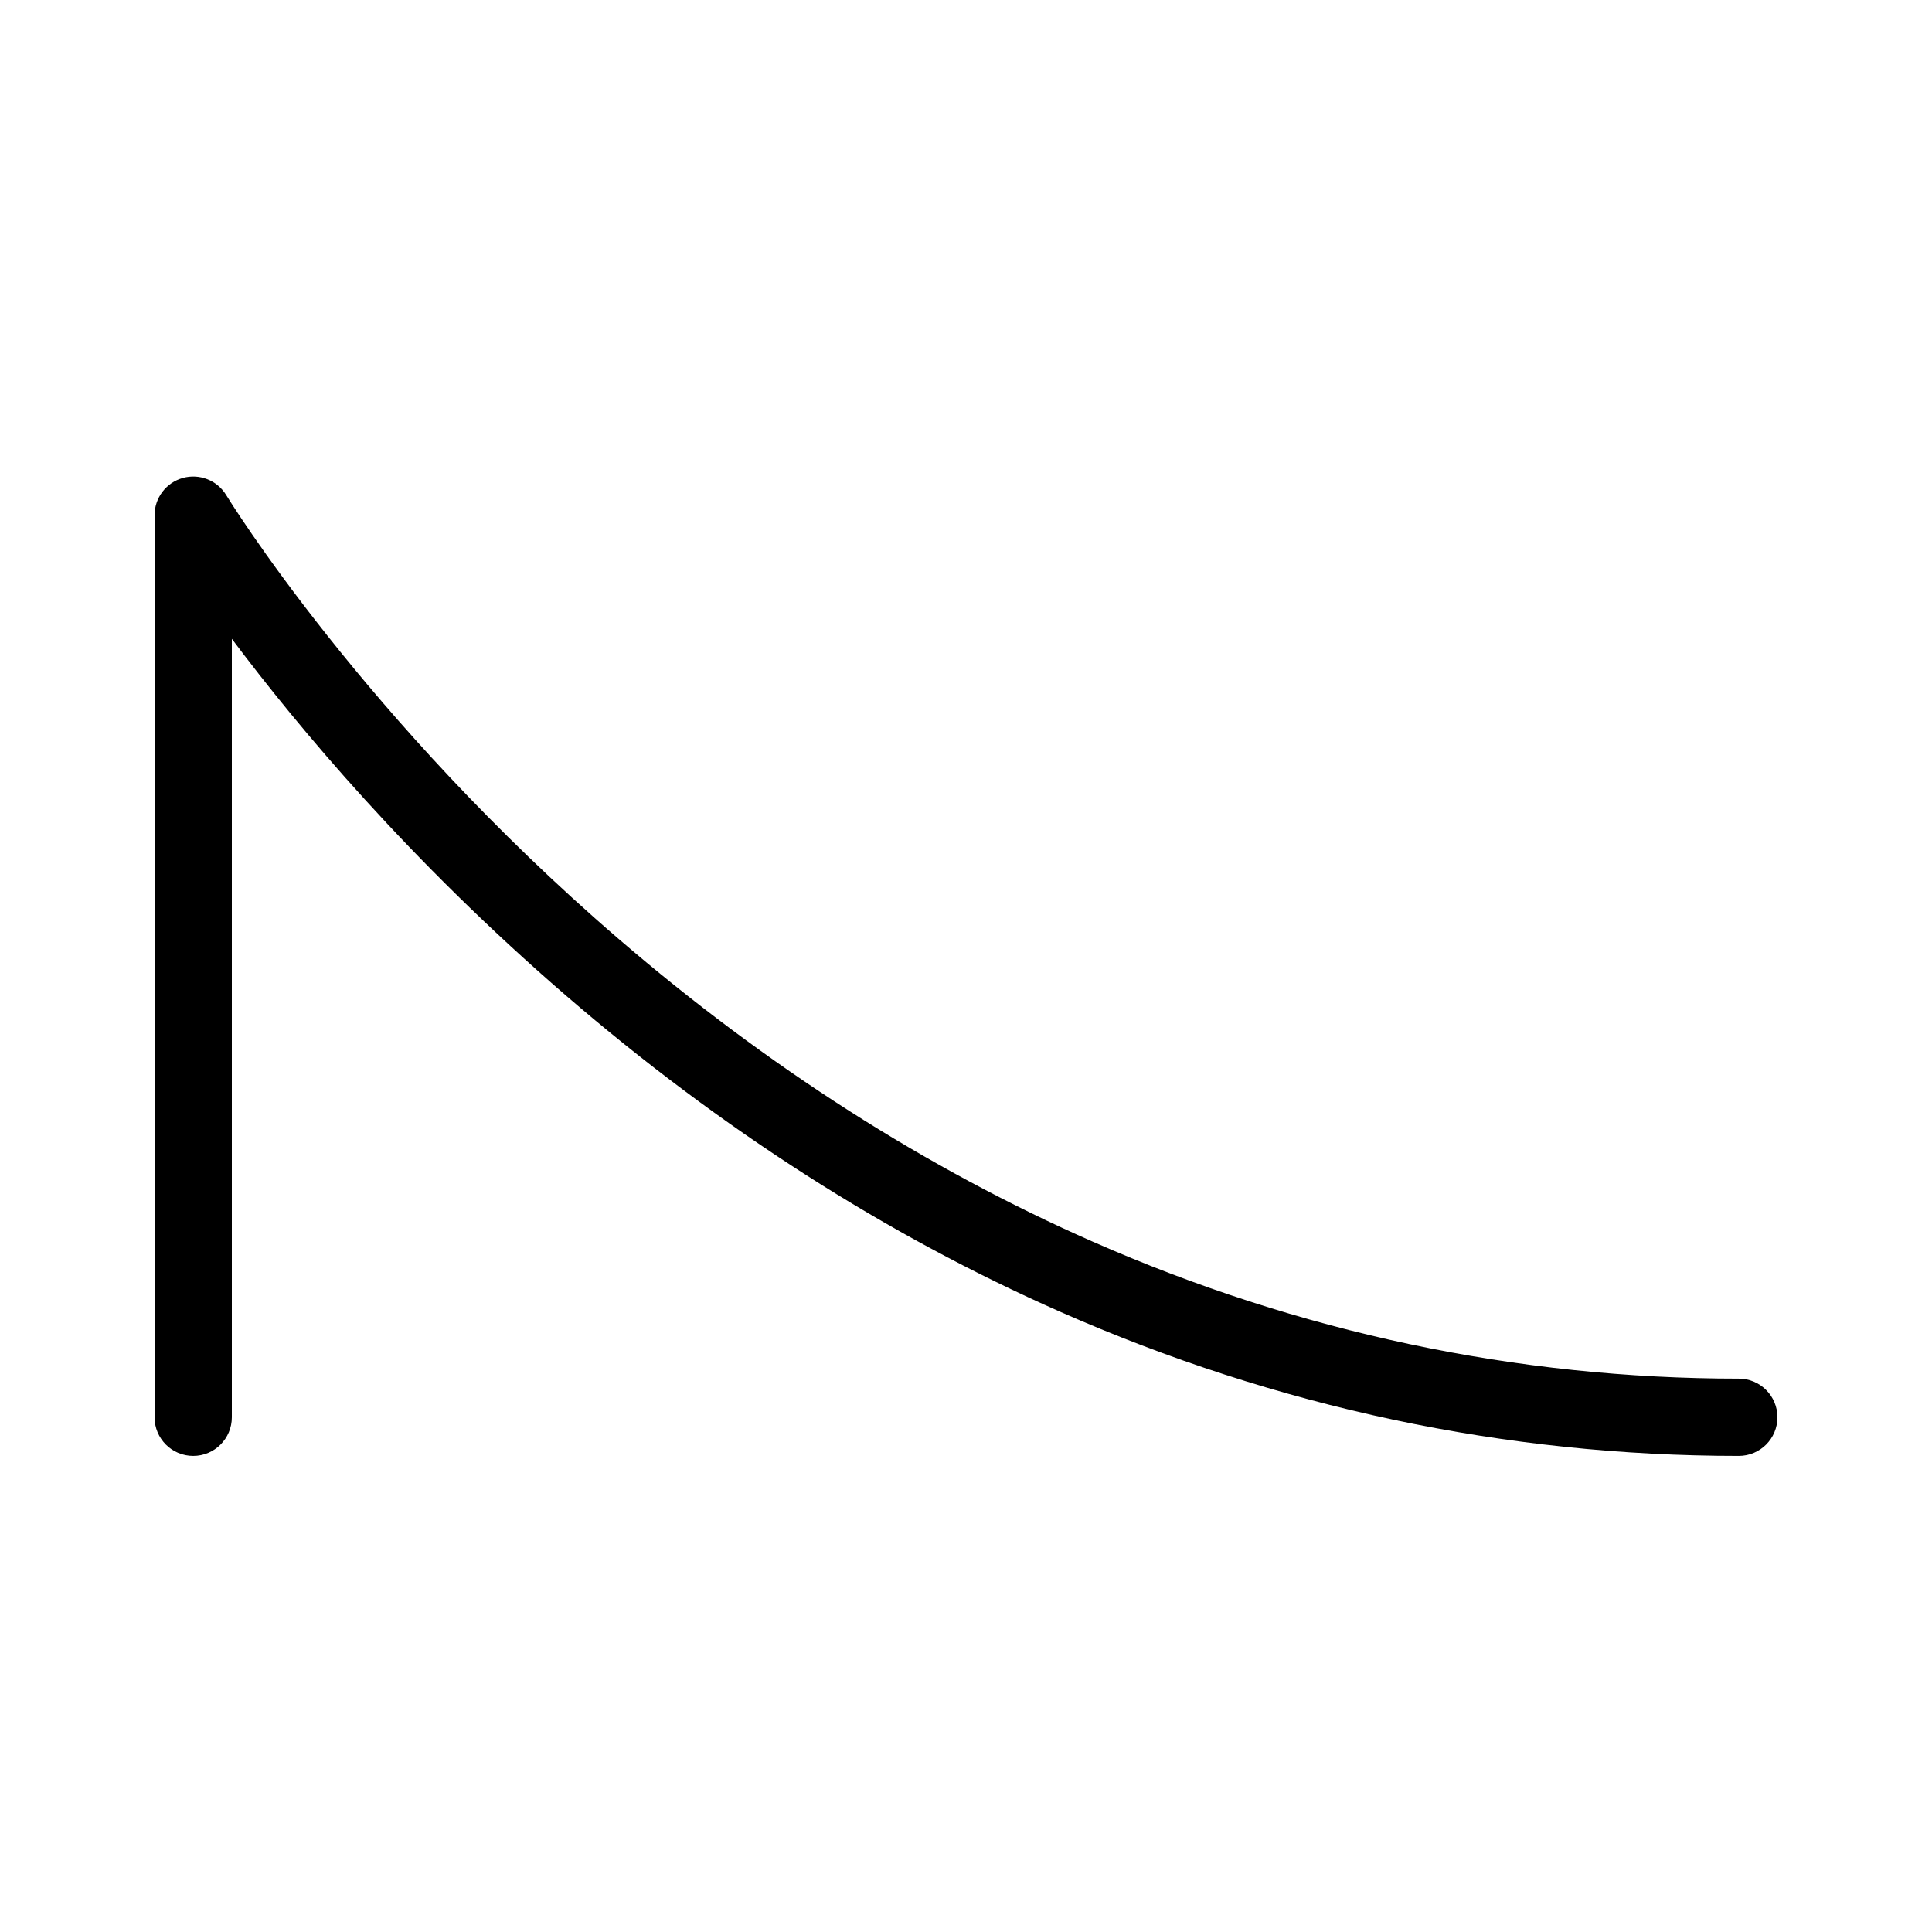
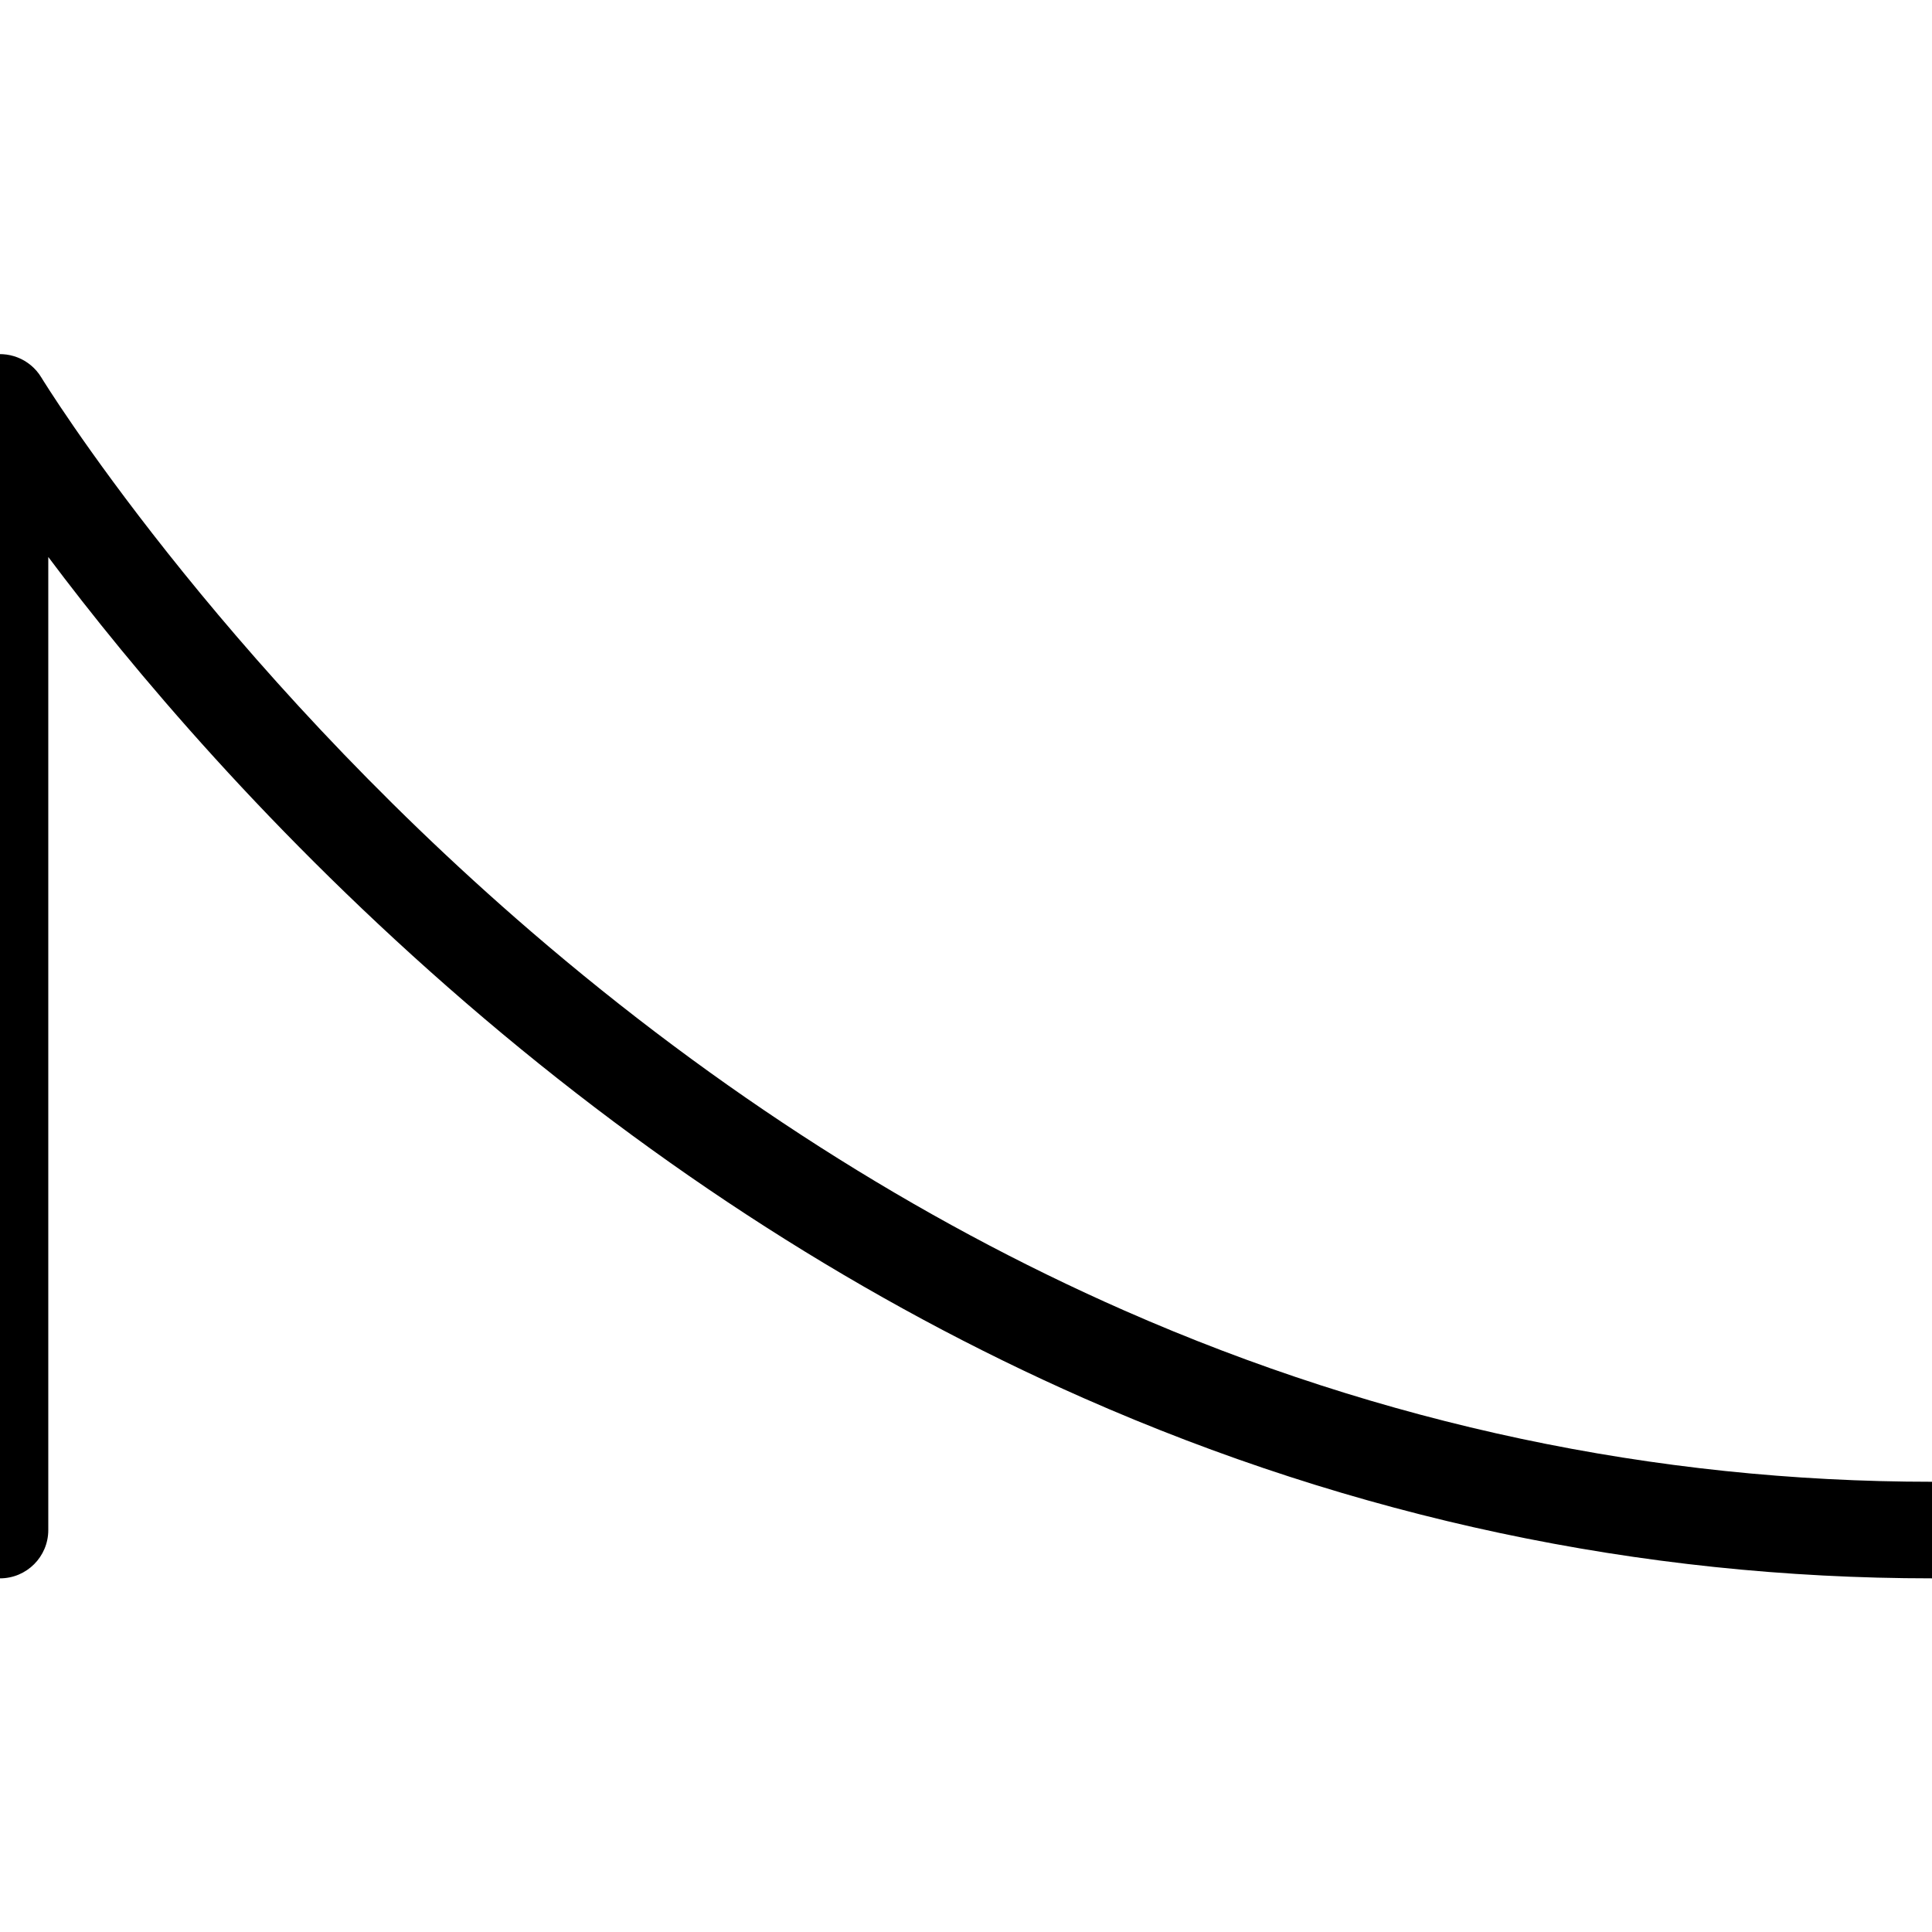
- <svg xmlns="http://www.w3.org/2000/svg" id="a" data-name="layer1" width="1000" height="1000" viewBox="0 0 1000 1000">
-   <path d="M900,753.583c-120.813,0-239.025-25.119-351.35-74.658-89.626-39.528-175.669-94.592-255.74-163.662-80.805-69.703-138.633-138.872-172.91-184.607v402.927c0,11.046-8.954,20-20,20s-20-8.954-20-20v-466.928c0-8.975,5.979-16.852,14.624-19.264,8.648-2.41,17.839,1.229,22.486,8.909.691,1.14,71.207,116.185,202.922,229.532,77.005,66.267,159.599,119.027,245.484,156.814,106.987,47.07,219.523,70.937,334.483,70.937,11.046,0,20,8.954,20,20s-8.954,20-20,20Z" fill="#000" stroke-width="0" />
+ <svg xmlns="http://www.w3.org/2000/svg" id="a" data-name="layer1" viewBox="0 0 1000 1000">
+   <path d="M1000,816.95c-151.02,0-298.78-31.4-439.19-93.32-112.03-49.41-219.59-118.24-319.68-204.58-101.01-87.13-173.29-173.59-216.14-230.76v503.66c0,13.81-11.19,25-25,25s-25-11.19-25-25V208.29c0-11.22,7.47-21.06,18.28-24.08,10.81-3.01,22.3,1.54,28.11,11.14.86,1.43,89.01,145.23,253.65,286.92,96.26,82.83,199.5,148.78,306.86,196.02,133.73,58.84,274.4,88.67,418.1,88.67,13.81,0,25,11.19,25,25s-11.19,25-25,25Z" />
</svg>
